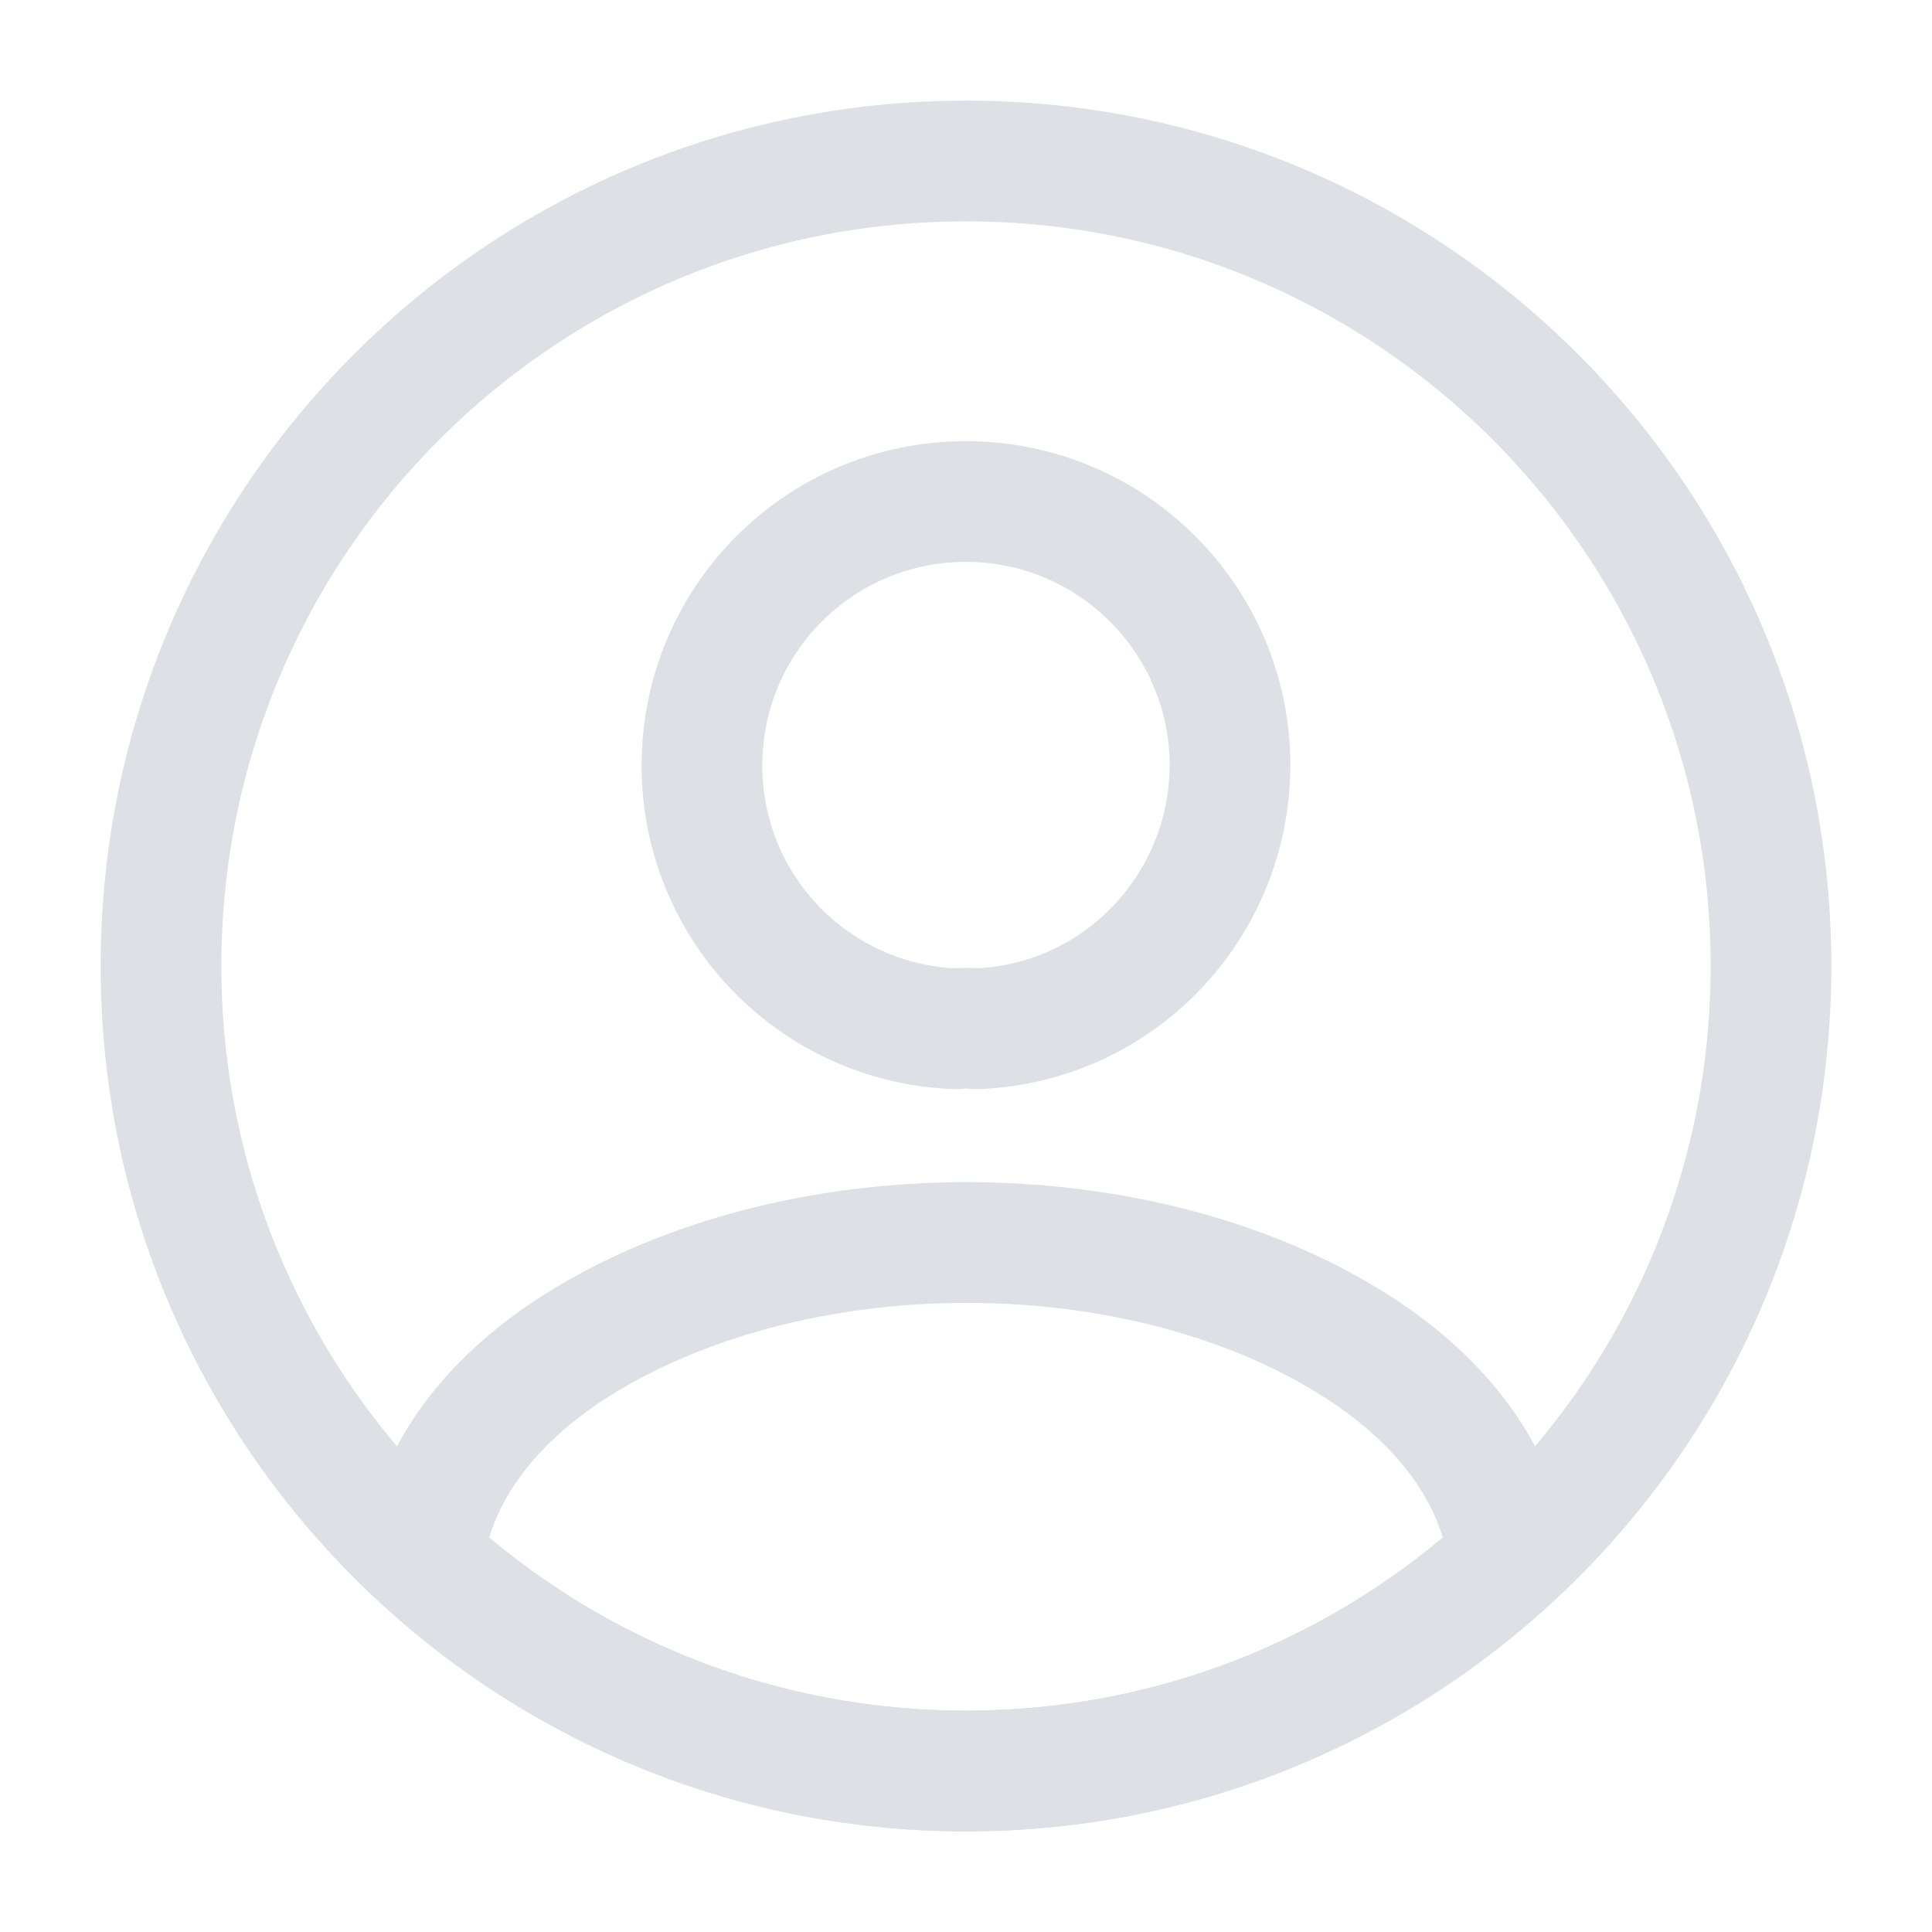
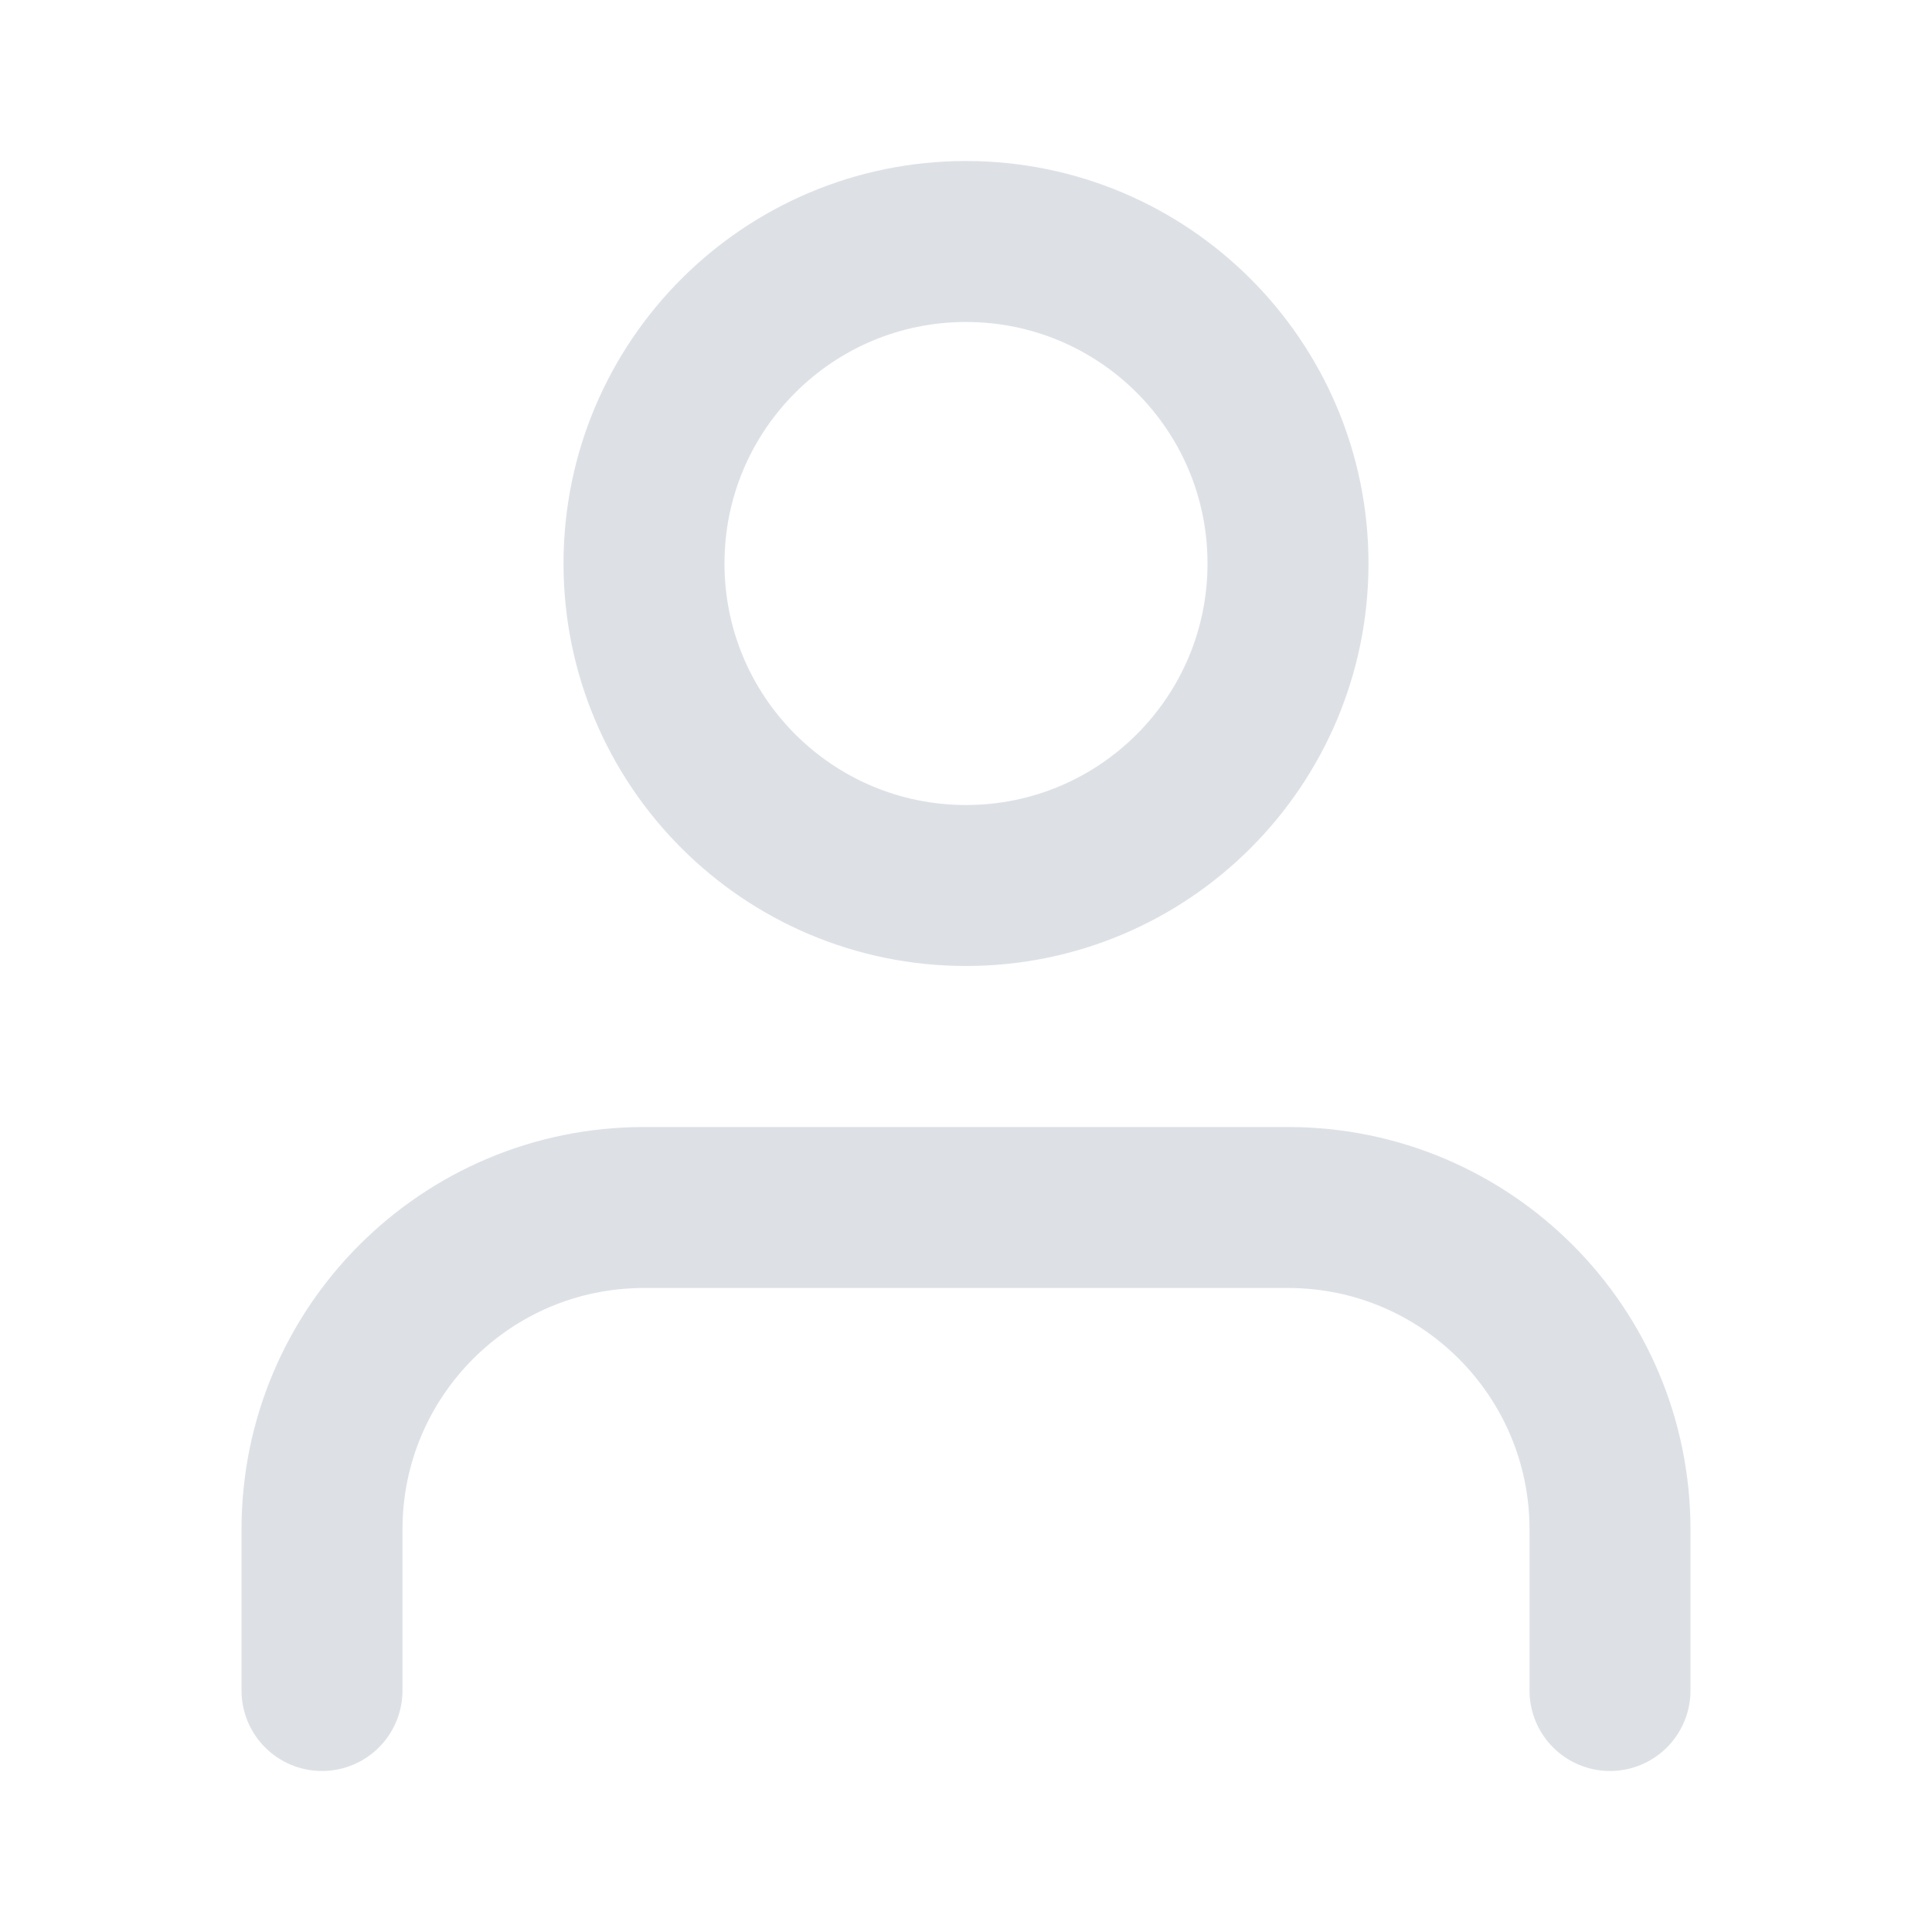
- <svg xmlns="http://www.w3.org/2000/svg" width="800px" height="800px" viewBox="0 0 24 24" fill="none">
-   <g id="SVGRepo_bgCarrier" stroke-width="0" />
-   <g id="SVGRepo_tracerCarrier" stroke-linecap="round" stroke-linejoin="round" />
-   <g id="SVGRepo_iconCarrier">
-     <path d="M12.12 12.78C12.05 12.77 11.96 12.77 11.88 12.78C10.12 12.72 8.72 11.28 8.72 9.51C8.72 7.7 10.18 6.23 12 6.23C13.81 6.23 15.28 7.7 15.28 9.51C15.27 11.28 13.88 12.72 12.12 12.78Z" stroke="#DDE1E6" stroke-width="1.5" stroke-linecap="round" stroke-linejoin="round" />
-     <path d="M18.74 19.38C16.96 21.01 14.6 22 12 22C9.4 22 7.04 21.01 5.26 19.38C5.36 18.44 5.96 17.52 7.03 16.8C9.77 14.98 14.25 14.98 16.97 16.8C18.04 17.52 18.64 18.44 18.74 19.38Z" stroke="#DDE1E6" stroke-width="1.5" stroke-linecap="round" stroke-linejoin="round" />
-     <path d="M12 22C17.523 22 22 17.523 22 12C22 6.477 17.523 2 12 2C6.477 2 2 6.477 2 12C2 17.523 6.477 22 12 22Z" stroke="#DDE1E6" stroke-width="1.5" stroke-linecap="round" stroke-linejoin="round" />
-   </g>
+ <svg xmlns="http://www.w3.org/2000/svg" width="24" height="24" viewBox="0 0 24 24" fill="none" stroke="#DDE1E6" stroke-width="2" stroke-linecap="round" stroke-linejoin="round" class="feather feather-user">
+   <path d="M20 21v-2a4 4 0 0 0-4-4H8a4 4 0 0 0-4 4v2" />
+   <circle cx="12" cy="7" r="4" />
</svg>
